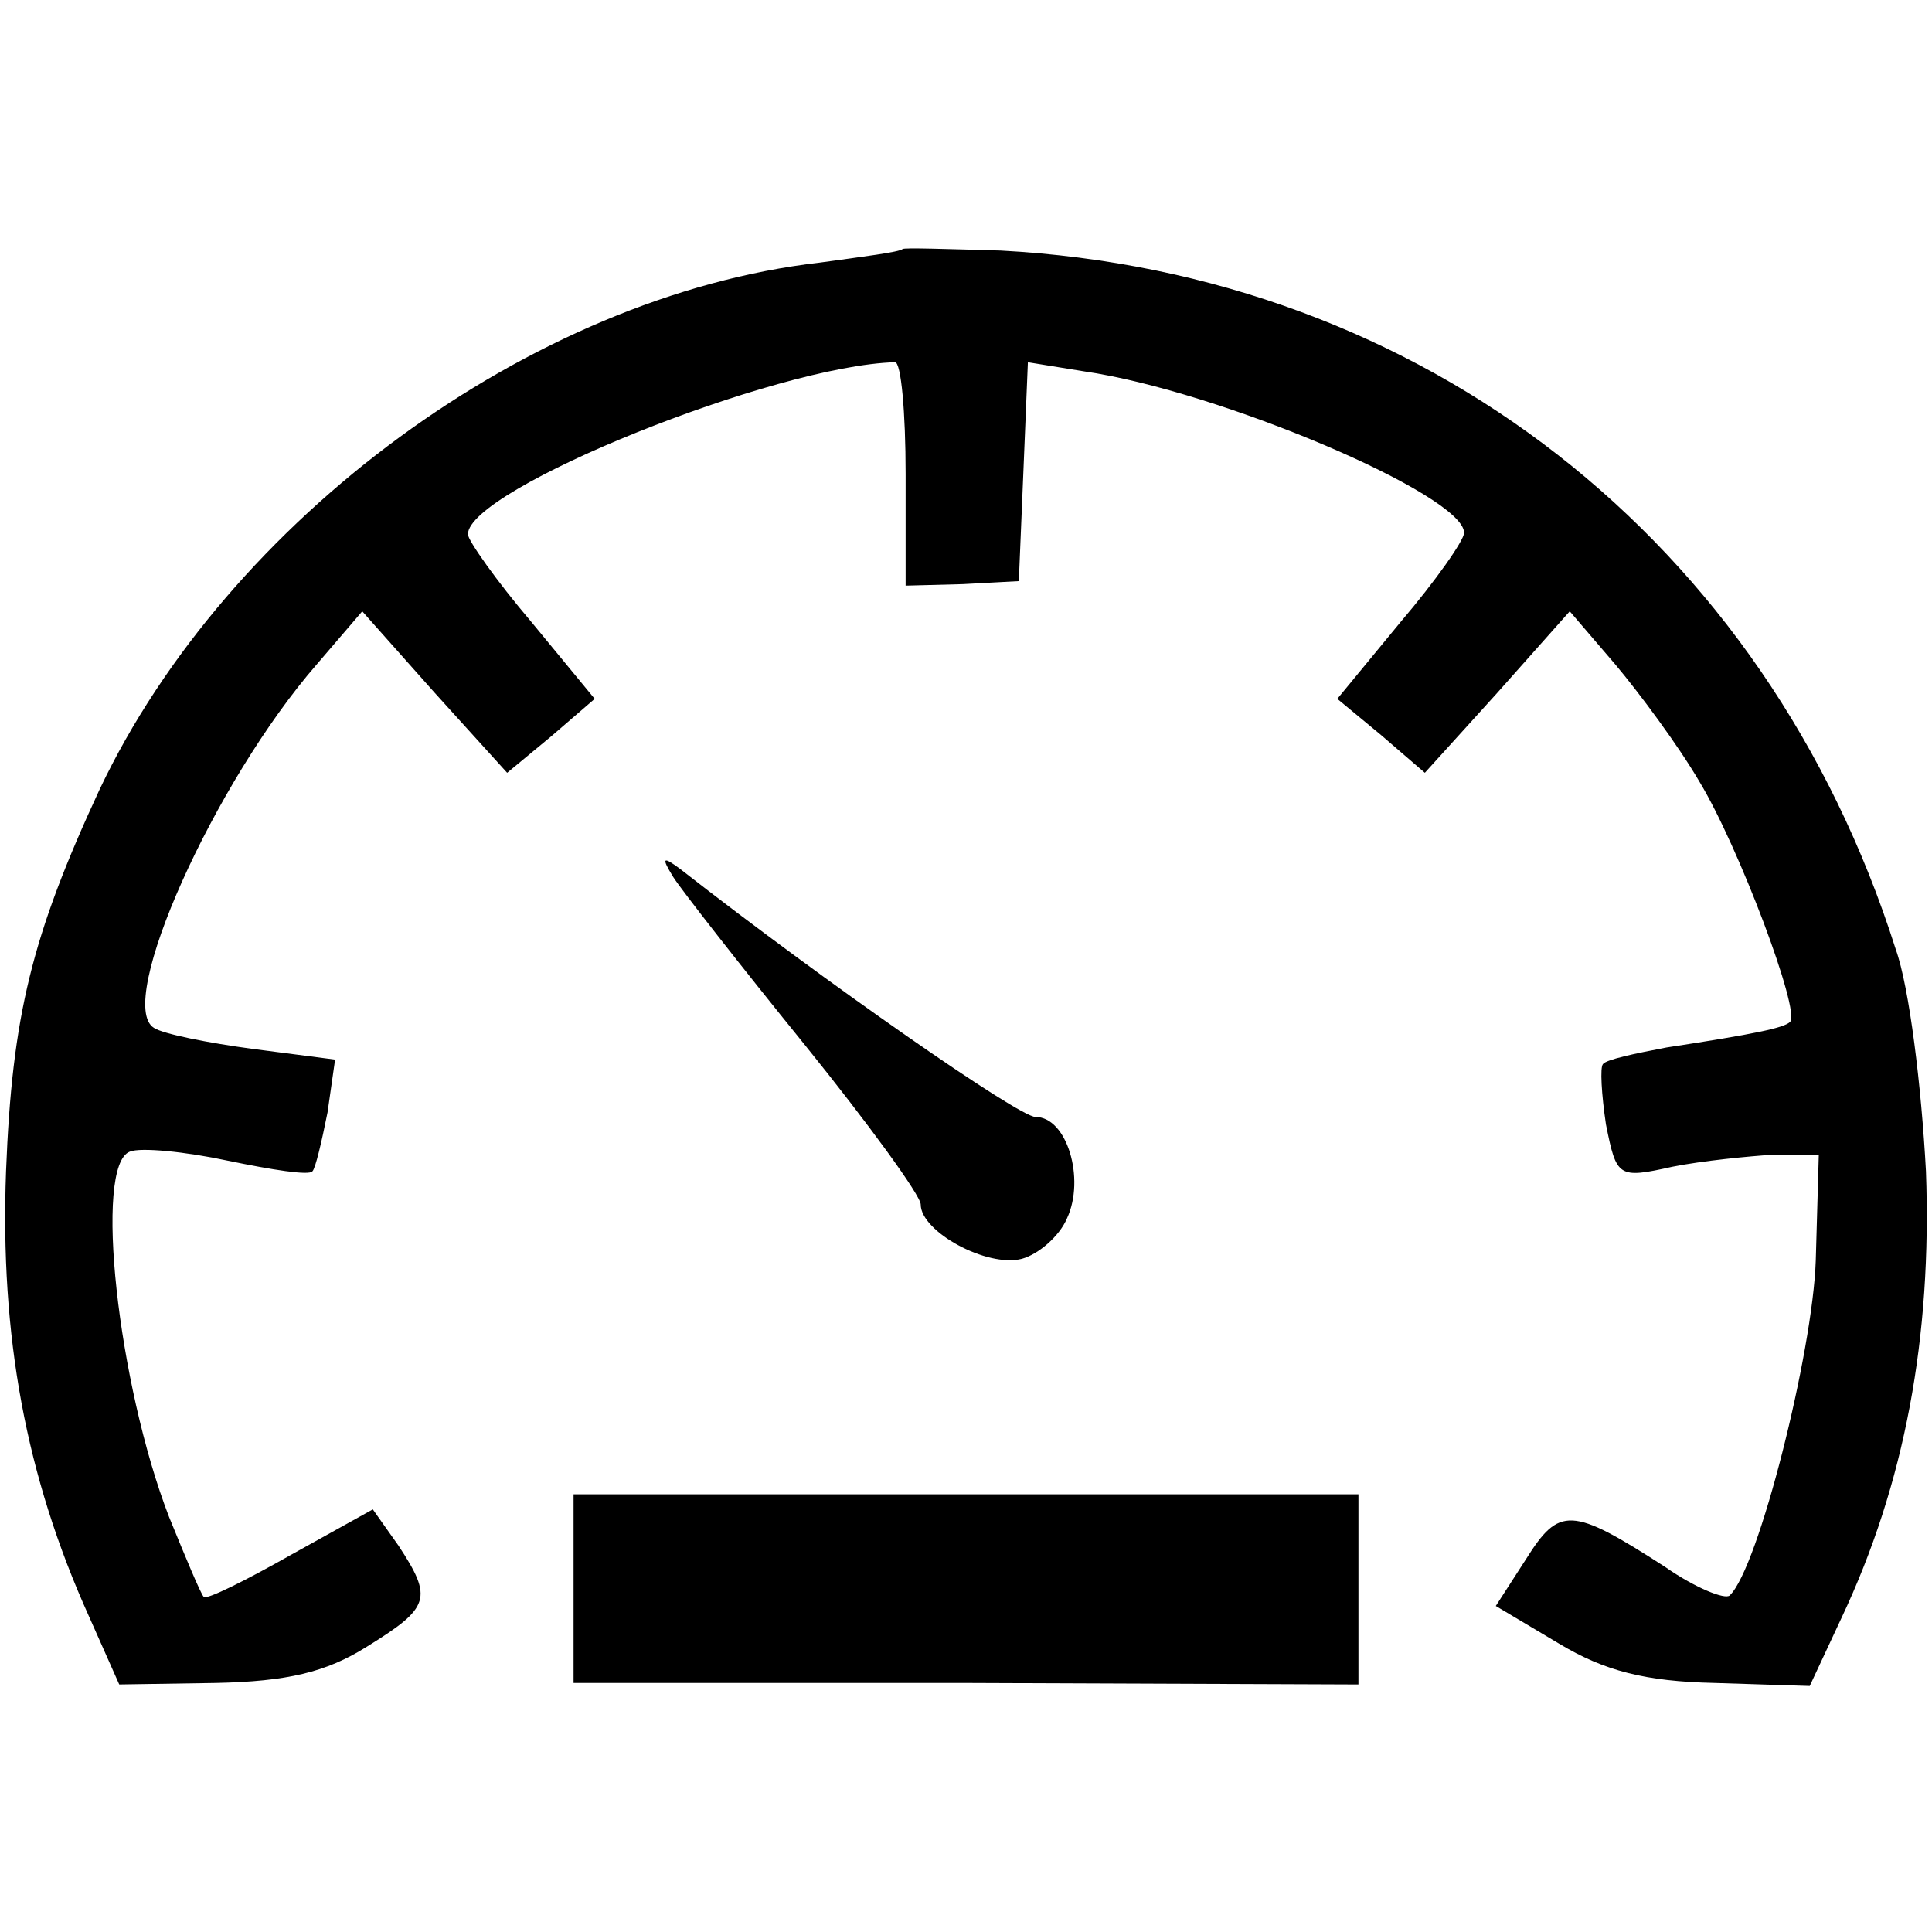
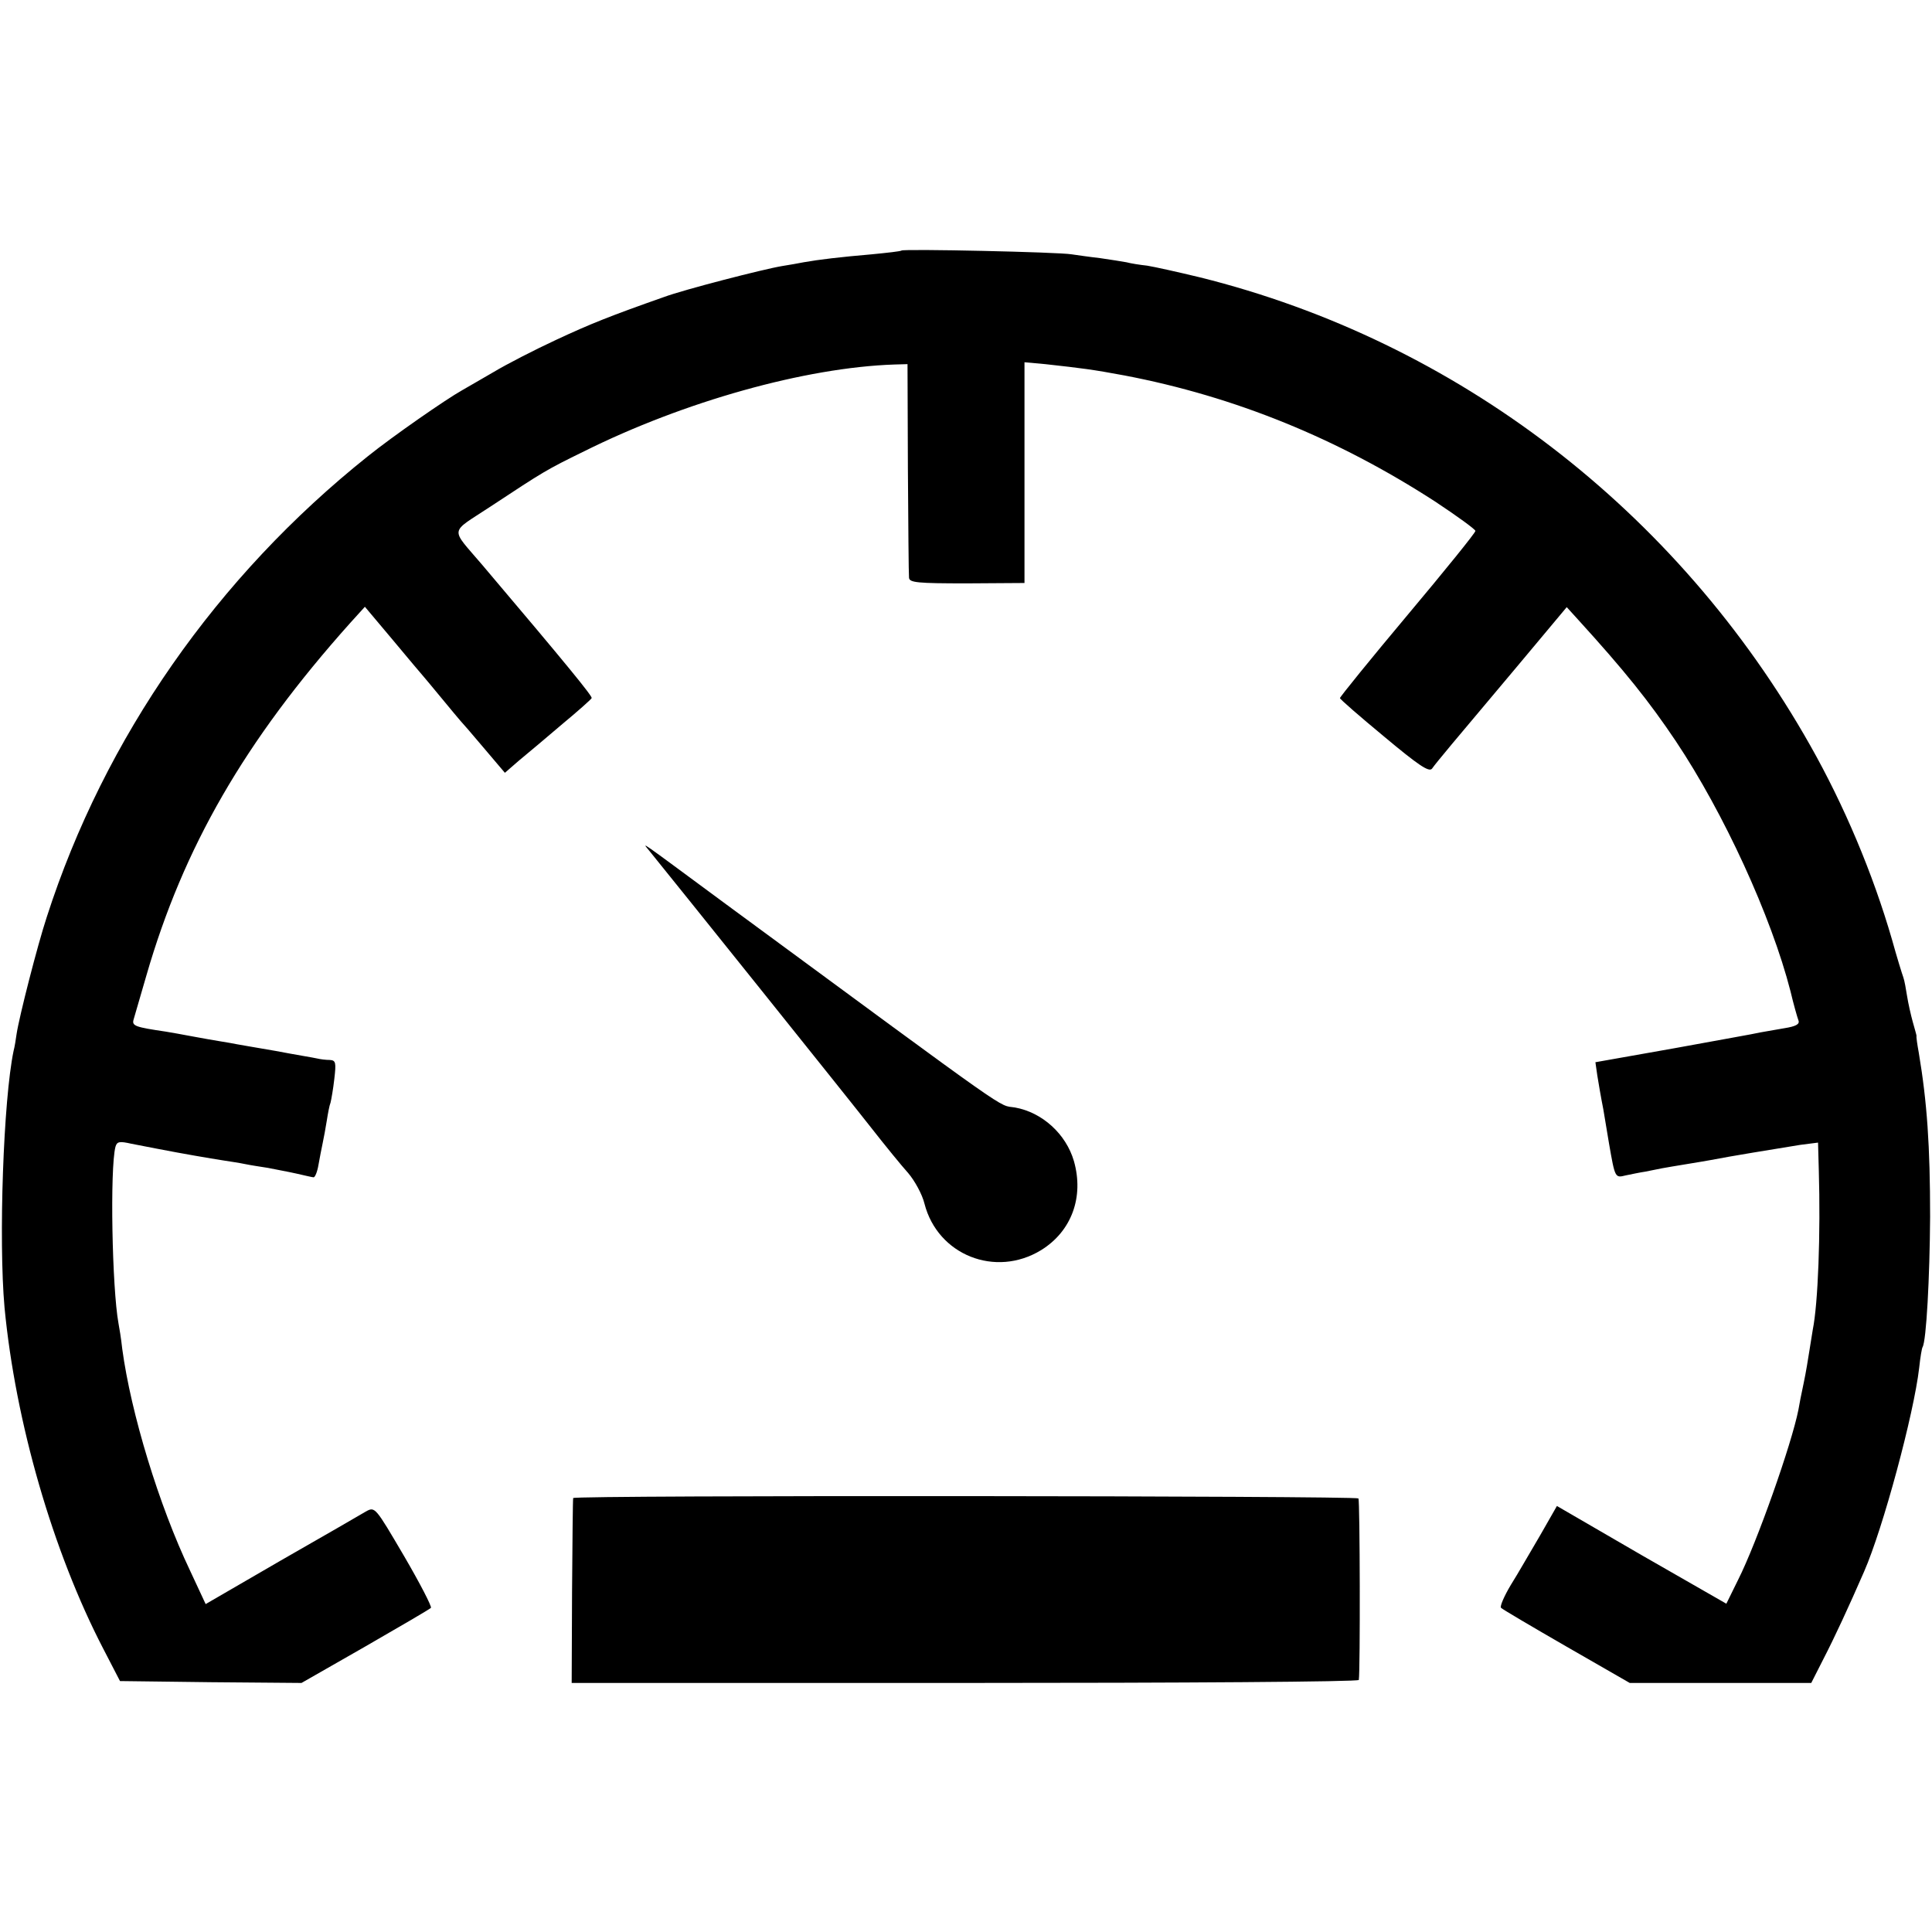
<svg xmlns="http://www.w3.org/2000/svg" version="1.0" width="16pt" height="16pt" viewBox="0 0 16 16" preserveAspectRatio="xMidYMid meet">
-   <g transform="translate(0,16) scale(0.0125,-0.0125)" fill="#000000" stroke="none">
-     <path d="M598 1115 c-2 -2 -26 -5 -55 -9 -191 -22 -392 -170 -477 -349 -45 -97 -58 -150 -62 -253 -4 -109 13 -202 55 -295 l20 -45 64 1 c47 1 73 7 100 24 42 26 44 32 21 67 l-17 24 -54 -30 c-30 -17 -56 -30 -58 -28 -2 2 -12 26 -23 53 -34 88 -50 233 -26 242 7 3 37 0 65 -6 29 -6 54 -10 56 -7 2 2 6 19 10 39 l5 35 -54 7 c-30 4 -60 10 -66 14 -26 16 40 163 108 241 l30 35 48 -54 48 -53 29 24 29 25 -42 51 c-23 27 -42 54 -42 58 0 30 204 112 283 114 4 0 7 -33 7 -74 l0 -74 38 1 37 2 3 72 3 73 37 -6 c90 -13 252 -82 252 -107 0 -5 -19 -32 -42 -59 l-42 -51 29 -24 29 -25 48 53 48 54 30 -35 c16 -19 42 -54 56 -78 26 -43 67 -152 60 -159 -4 -4 -23 -8 -82 -17 -21 -4 -40 -8 -42 -11 -2 -2 -1 -20 2 -40 7 -35 8 -36 44 -28 20 4 51 7 67 8 l30 0 -2 -70 c-2 -61 -38 -204 -57 -222 -3 -3 -23 5 -43 19 -62 40 -70 40 -92 5 l-20 -31 42 -25 c30 -18 57 -25 103 -26 l63 -2 21 45 c42 89 60 186 56 296 -3 56 -11 122 -20 147 -86 271 -313 448 -593 463 -35 1 -64 2 -65 1z" />
-     <path d="M446 699 c5 -8 44 -58 87 -111 42 -52 77 -100 77 -106 0 -18 44 -42 67 -36 11 3 25 15 30 27 12 26 0 67 -21 67 -11 0 -139 89 -235 164 -12 9 -13 8 -5 -5z" />
-     <path d="M380 227 l0 -62 260 0 260 -1 0 63 0 63 -260 0 -260 0 0 -63z" />
+   <g transform="translate(0,16) scale(0.003125,-0.003125)" fill="#000000" stroke="none">
+     <path d="M2389 4456 c-2 -2 -38 -6 -79 -10 -82 -7 -141 -14 -180 -21 -14 -3 -39 -7 -57 -10 -49 -8 -262 -63 -313 -82 -142 -50 -195 -71 -287 -114 -56 -26 -130 -64 -165 -85 -35 -20 -72 -42 -83 -48 -43 -24 -184 -122 -250 -175 -400 -319 -698 -746 -851 -1221 -25 -76 -73 -264 -80 -310 -2 -14 -5 -34 -8 -45 -27 -129 -40 -501 -24 -680 29 -304 128 -647 262 -905 l44 -85 240 -3 241 -2 168 96 c92 53 171 99 175 103 3 3 -29 65 -71 137 -77 131 -77 132 -102 118 -13 -8 -114 -66 -224 -129 l-200 -116 -41 88 c-83 174 -157 418 -180 588 -3 28 -8 58 -10 68 -17 93 -23 410 -8 468 4 14 11 15 42 8 20 -4 51 -10 67 -13 72 -14 143 -26 175 -31 19 -3 46 -7 60 -10 14 -3 41 -7 60 -10 19 -4 53 -10 75 -15 22 -5 43 -10 46 -10 4 0 10 15 13 33 3 17 8 43 11 57 3 14 8 41 11 60 3 19 7 41 10 48 2 8 7 36 10 63 5 43 4 49 -12 50 -11 0 -26 2 -34 4 -8 2 -58 10 -110 20 -52 9 -106 18 -120 21 -14 2 -40 7 -59 10 -18 3 -43 8 -55 10 -11 2 -37 7 -56 10 -81 12 -91 15 -86 32 3 10 18 62 34 117 98 339 260 621 540 934 l39 43 74 -88 c41 -49 76 -91 79 -94 3 -3 25 -30 50 -60 25 -30 47 -57 50 -60 3 -3 31 -35 62 -72 l56 -66 38 33 c22 18 73 61 114 96 41 34 76 65 78 69 2 5 -62 84 -290 353 -86 101 -88 82 21 154 144 95 149 98 249 147 265 132 586 222 822 230 l35 1 1 -275 c1 -151 2 -282 3 -291 1 -13 22 -15 153 -15 l153 1 0 293 0 292 55 -5 c99 -11 124 -14 210 -30 293 -56 565 -167 823 -334 59 -39 107 -74 107 -78 0 -5 -81 -105 -180 -223 -99 -118 -179 -217 -179 -220 0 -3 53 -49 117 -102 91 -76 119 -95 127 -85 12 17 54 67 224 269 l133 159 30 -33 c122 -134 188 -216 259 -322 127 -190 253 -464 304 -663 8 -34 18 -69 21 -77 4 -10 -6 -16 -38 -21 -24 -4 -52 -9 -63 -11 -11 -3 -114 -21 -228 -42 l-209 -37 5 -35 c3 -19 10 -60 16 -90 5 -30 12 -71 15 -90 16 -92 16 -92 44 -85 15 3 38 8 52 10 14 3 34 7 45 9 11 2 40 7 65 11 25 4 54 9 65 11 45 9 168 29 236 40 l47 6 2 -73 c5 -169 -2 -354 -16 -423 -2 -12 -6 -37 -9 -56 -3 -19 -9 -57 -15 -85 -6 -27 -12 -59 -14 -71 -18 -91 -110 -352 -160 -451 l-31 -63 -225 129 -224 130 -44 -77 c-25 -42 -59 -102 -78 -132 -18 -30 -30 -58 -26 -61 4 -4 82 -50 174 -103 l167 -96 240 0 241 0 32 63 c30 58 67 138 108 232 50 114 132 418 146 540 3 28 7 52 9 55 10 16 19 185 20 345 0 188 -8 304 -30 435 -4 22 -7 42 -6 45 0 2 -5 19 -10 37 -5 18 -12 49 -15 68 -3 19 -7 42 -10 50 -3 8 -17 53 -30 100 -51 176 -127 356 -217 515 -352 623 -937 1071 -1617 1240 -58 14 -121 28 -140 31 -19 2 -44 6 -55 9 -11 2 -42 7 -70 11 -27 3 -61 8 -75 10 -33 6 -446 15 -451 10z" />
+     <path d="M1721 2865 c61 -75 535 -666 588 -734 36 -46 80 -100 98 -120 17 -20 37 -56 43 -81 35 -136 188 -197 309 -123 81 50 114 141 87 236 -21 72 -84 129 -156 142 -48 8 14 -35 -765 538 -244 180 -223 166 -204 142z" />
+     <path d="M1519 1150 c-1 -3 -2 -114 -3 -248 l-1 -242 1043 0 c573 0 1043 3 1043 8 4 26 3 475 -1 481 -6 7 -2079 9 -2081 1z" />
  </g>
</svg>
